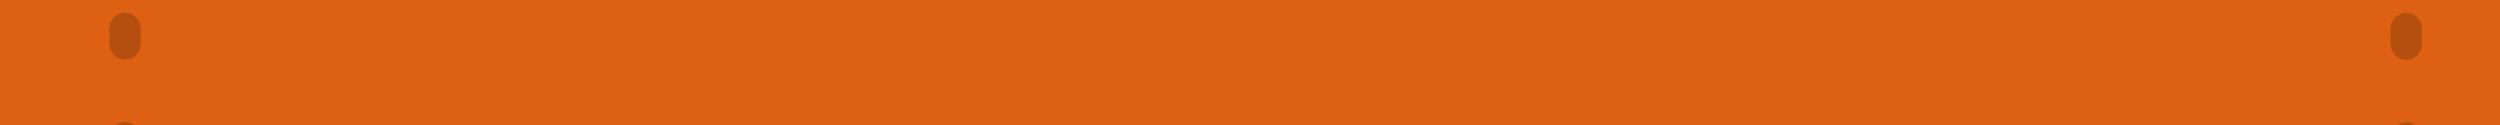
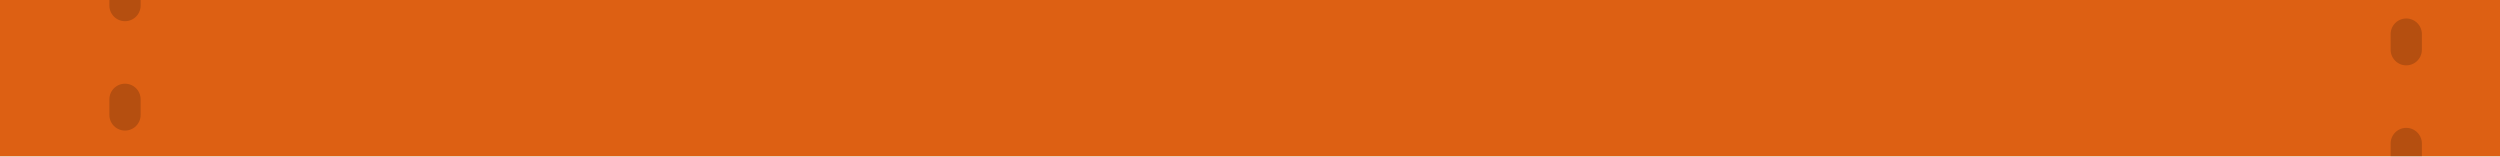
- <svg xmlns="http://www.w3.org/2000/svg" width="80" height="4" viewBox="0 0 80 4" fill="none">
-   <g clip-path="url(#clip0_1974_15068)">
-     <g clip-path="url(#clip1_1974_15068)">
-       <path fill-rule="evenodd" clip-rule="evenodd" d="M80 -181H0L0 47.754C0 48.62 1.026 49.076 1.669 48.497L39.331 14.589C39.711 14.246 40.289 14.246 40.669 14.589L78.331 48.497C78.974 49.077 80 48.62 80 47.754L80 -181Z" fill="#DD6013" />
-       <g clip-path="url(#clip2_1974_15068)">
-         <path fill-rule="evenodd" clip-rule="evenodd" d="M77 -176H4L4 37.681C4 38.539 5.009 38.999 5.657 38.436L39.324 9.135C39.709 8.8 40.284 8.808 40.658 9.154L75.322 41.116C75.963 41.707 77 41.252 77 40.381L77 -176Z" stroke="black" stroke-opacity="0.18" stroke-linecap="round" stroke-dasharray="0.5 3" />
-       </g>
-       <g clip-path="url(#clip3_1974_15068)">
-         <path fill-rule="evenodd" clip-rule="evenodd" d="M4 -134H77L77 79.678C77 80.536 75.991 80.996 75.344 80.433L41.676 51.132C41.291 50.797 40.716 50.805 40.342 51.151L5.678 83.113C5.037 83.704 4 83.249 4 82.378L4 -134Z" stroke="black" stroke-opacity="0.18" stroke-linecap="round" stroke-dasharray="0.5 3" />
-       </g>
-     </g>
+ <svg xmlns="http://www.w3.org/2000/svg" width="80" height="5" viewBox="0 0 80 5" fill="none">
+   <g clip-path="url(#clip0_1974_17529)">
+     <path fill-rule="evenodd" clip-rule="evenodd" d="M80 -12L0 -12L0 216.754C0 217.62 1.026 218.076 1.669 217.497L39.331 183.589C39.711 183.246 40.289 183.246 40.669 183.589L78.331 217.497C78.974 218.077 80 217.62 80 216.754L80 -12Z" fill="#DD6013" />
+     <path fill-rule="evenodd" clip-rule="evenodd" d="M77 -7.822L4 -7.822L4 205.86C4 206.718 5.009 207.177 5.657 206.614L39.324 177.313C39.709 176.978 40.284 176.986 40.658 177.332L75.322 209.294C75.963 209.885 77 209.43 77 208.559L77 -7.822Z" stroke="black" stroke-opacity="0.18" stroke-linecap="round" stroke-dasharray="0.5 3" />
  </g>
  <defs>
-     <clipPath id="clip0_1974_15068">
-       <rect width="80" height="4" fill="white" />
-     </clipPath>
-     <clipPath id="clip1_1974_15068">
-       <rect width="80" height="5" fill="white" transform="translate(0 -1)" />
-     </clipPath>
-     <clipPath id="clip2_1974_15068">
-       <rect width="2" height="218" fill="white" transform="translate(76 -176)" />
-     </clipPath>
-     <clipPath id="clip3_1974_15068">
-       <rect width="2" height="218" fill="white" transform="translate(3 -181)" />
+     <clipPath id="clip0_1974_17529">
+       <rect width="80" height="5" fill="white" />
    </clipPath>
  </defs>
</svg>
